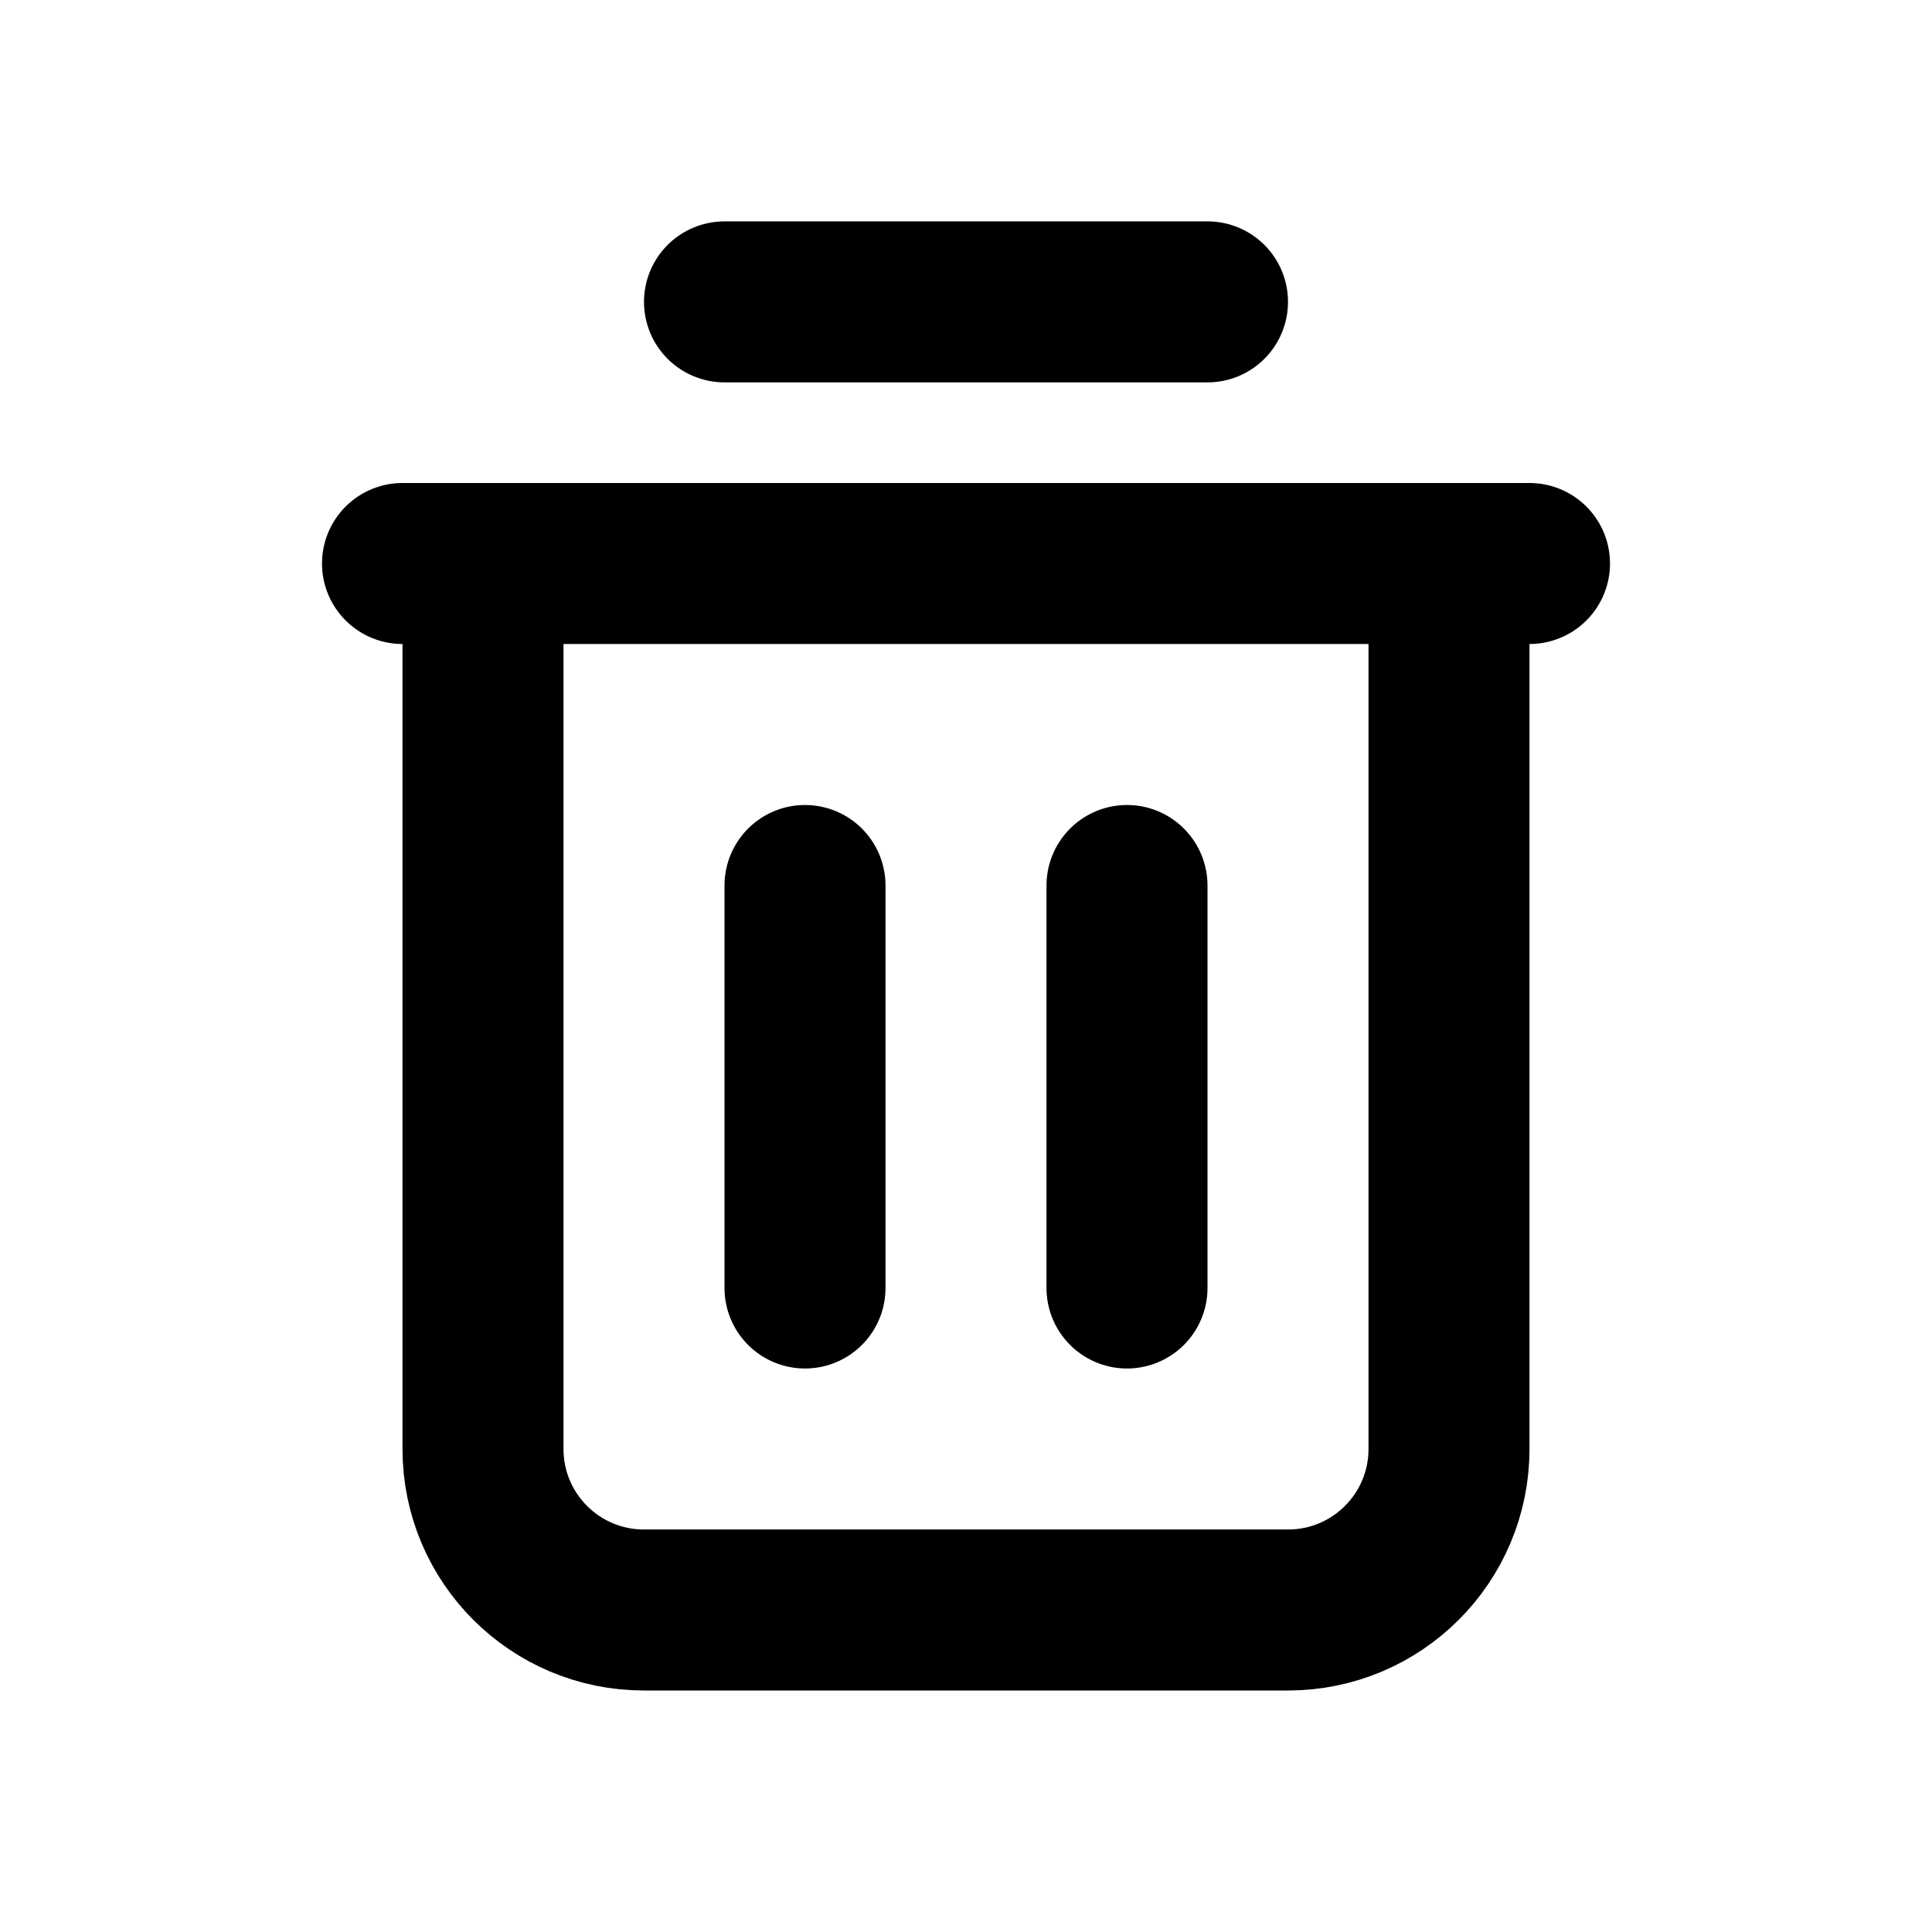
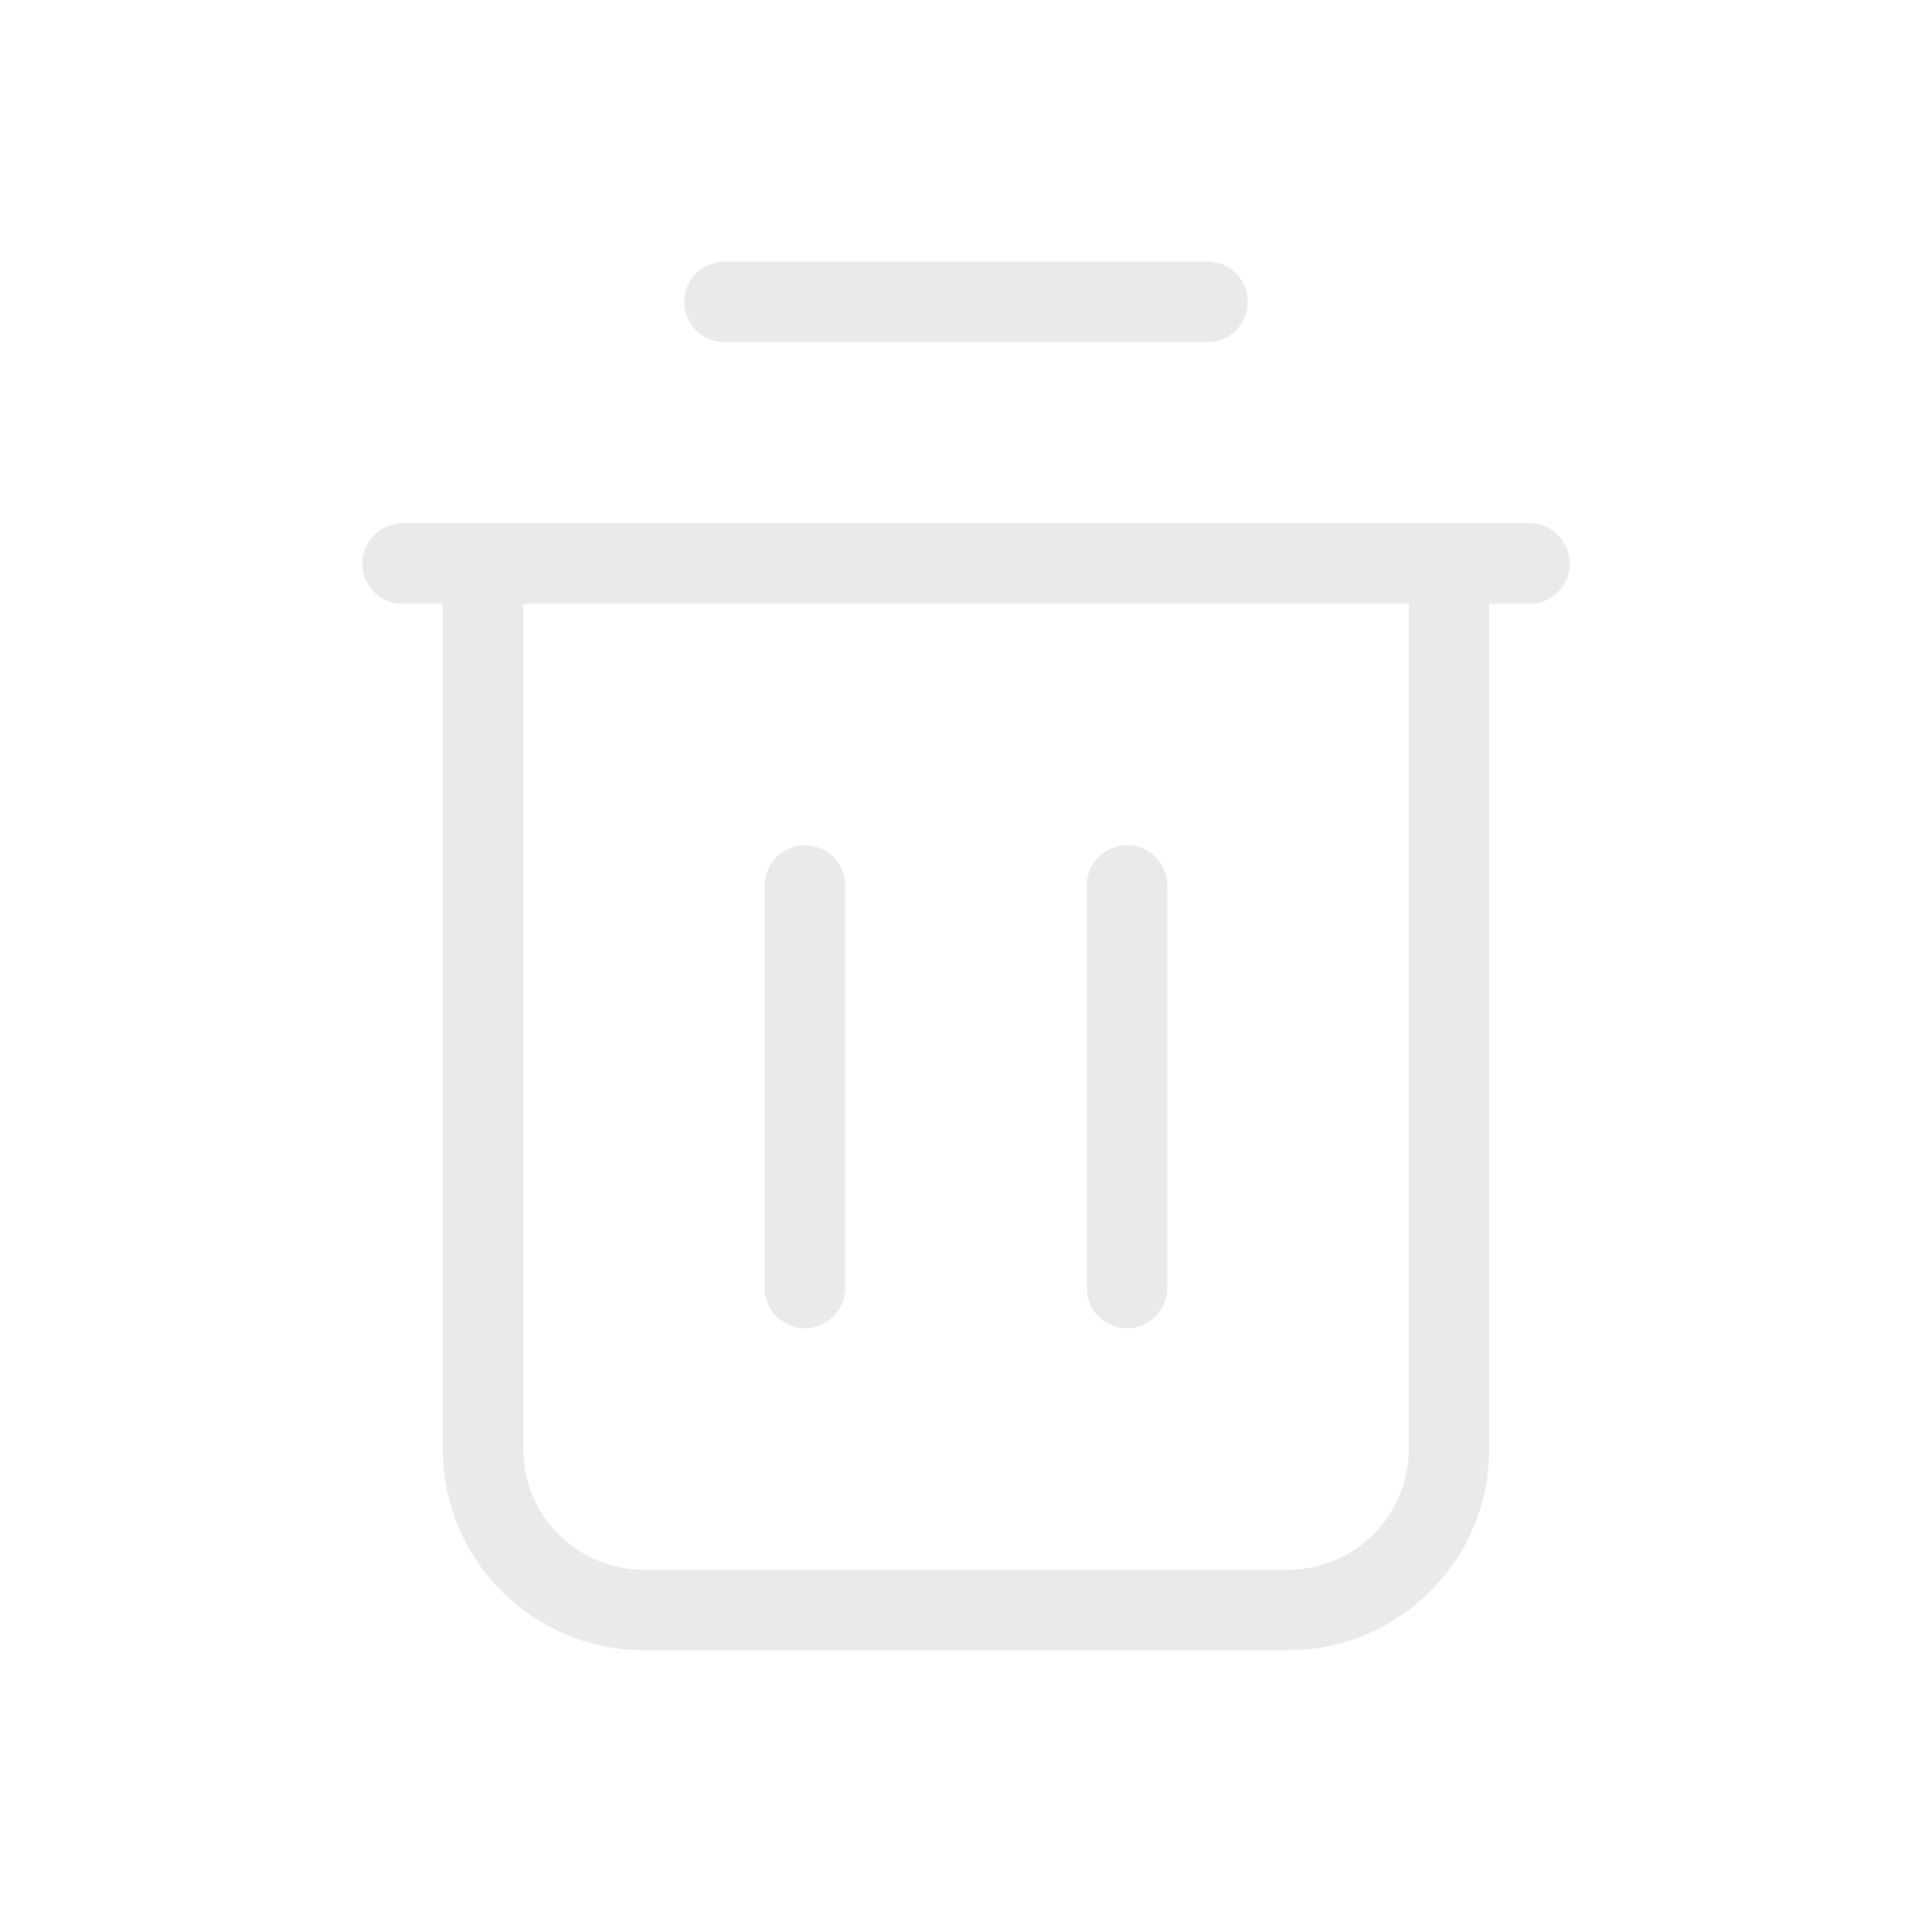
- <svg xmlns="http://www.w3.org/2000/svg" width="24" height="24" viewBox="0 0 24 24" fill="none">
-   <path d="M5 7H19" stroke="black" stroke-width="2" stroke-linecap="round" stroke-linejoin="round" />
-   <path d="M18 7V18C18 19.105 17.105 20 16 20H8C6.895 20 6 19.105 6 18V7" stroke="black" stroke-width="2" stroke-linecap="round" stroke-linejoin="round" />
-   <path d="M15 3.75H9" stroke="black" stroke-width="2" stroke-linecap="round" stroke-linejoin="round" />
-   <path d="M10 11V16" stroke="black" stroke-width="2" stroke-linecap="round" stroke-linejoin="round" />
-   <path d="M14 11V16" stroke="black" stroke-width="2" stroke-linecap="round" stroke-linejoin="round" />
+ <svg xmlns="http://www.w3.org/2000/svg" fill="none" height="24" stroke-linecap="round" stroke-linejoin="round" stroke="#eaeaea" stroke-width="1" viewBox="0 0 24 24" width="24">
+   <path d="M5 7H19" />
+   <path d="M18 7V18C18 19.105 17.105 20 16 20H8C6.895 20 6 19.105 6 18V7" />
+   <path d="M15 3.75H9" />
+   <path d="M10 11V16" />
+   <path d="M14 11V16" />
</svg>
